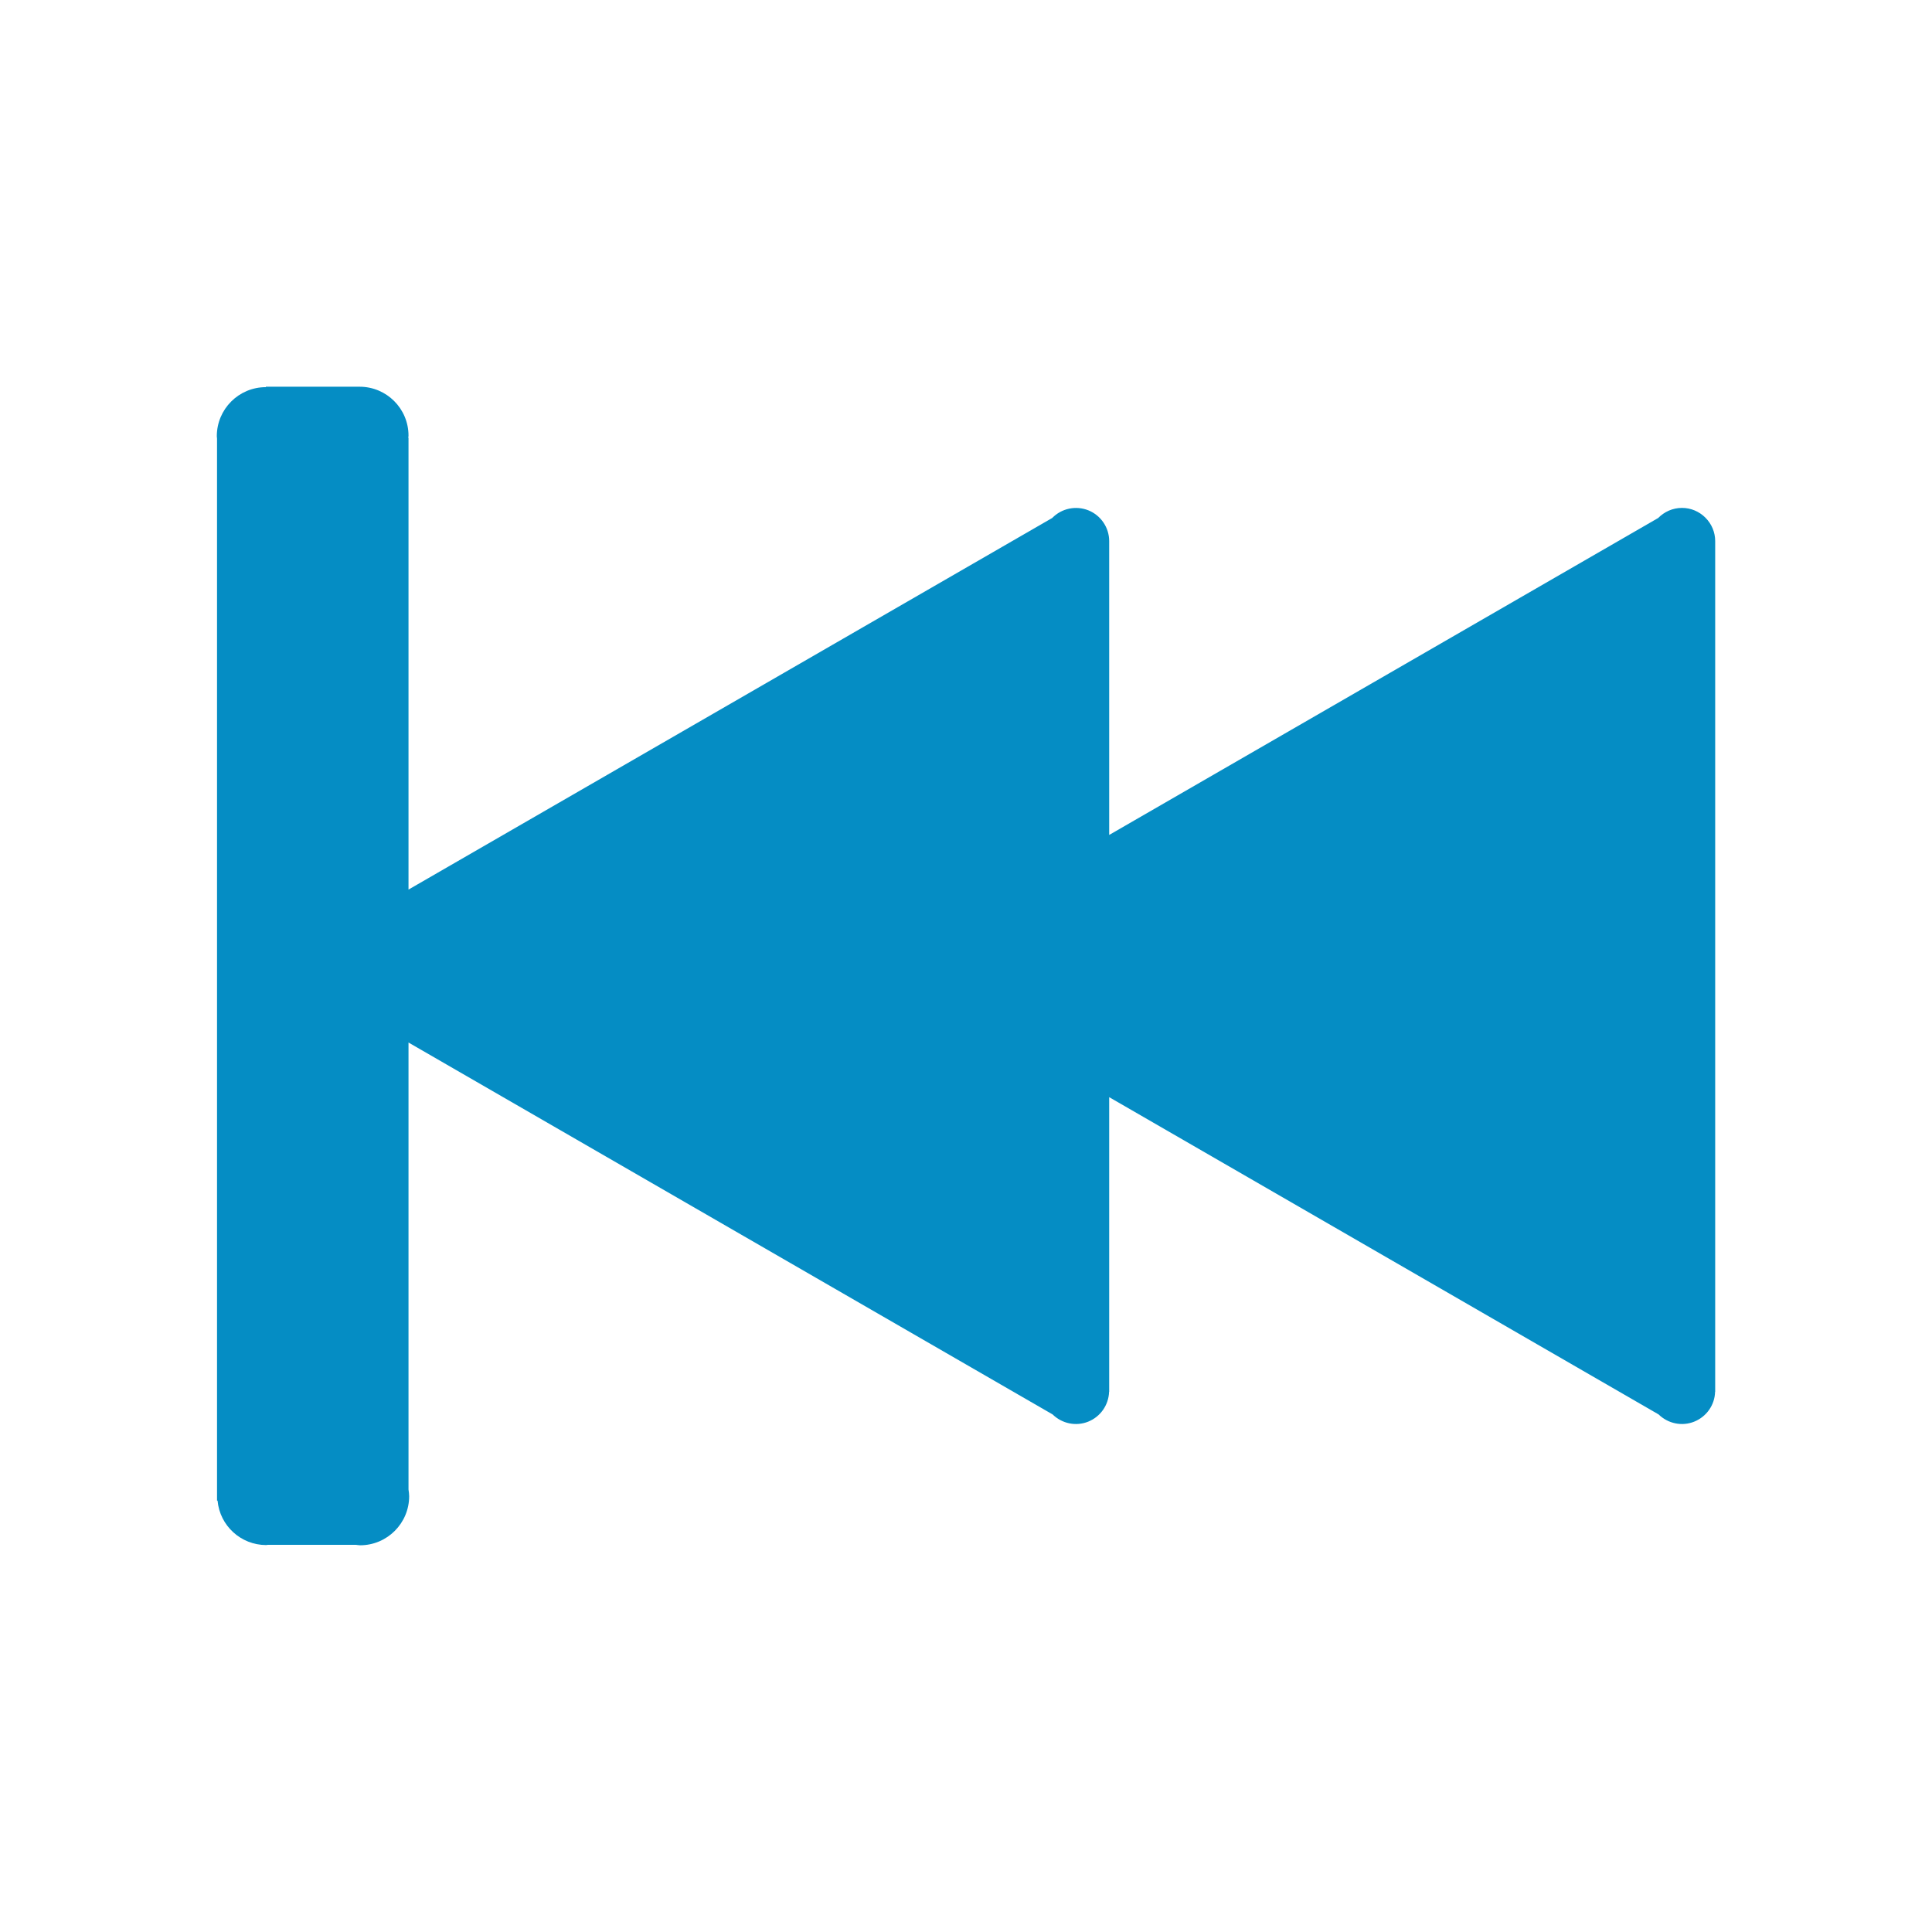
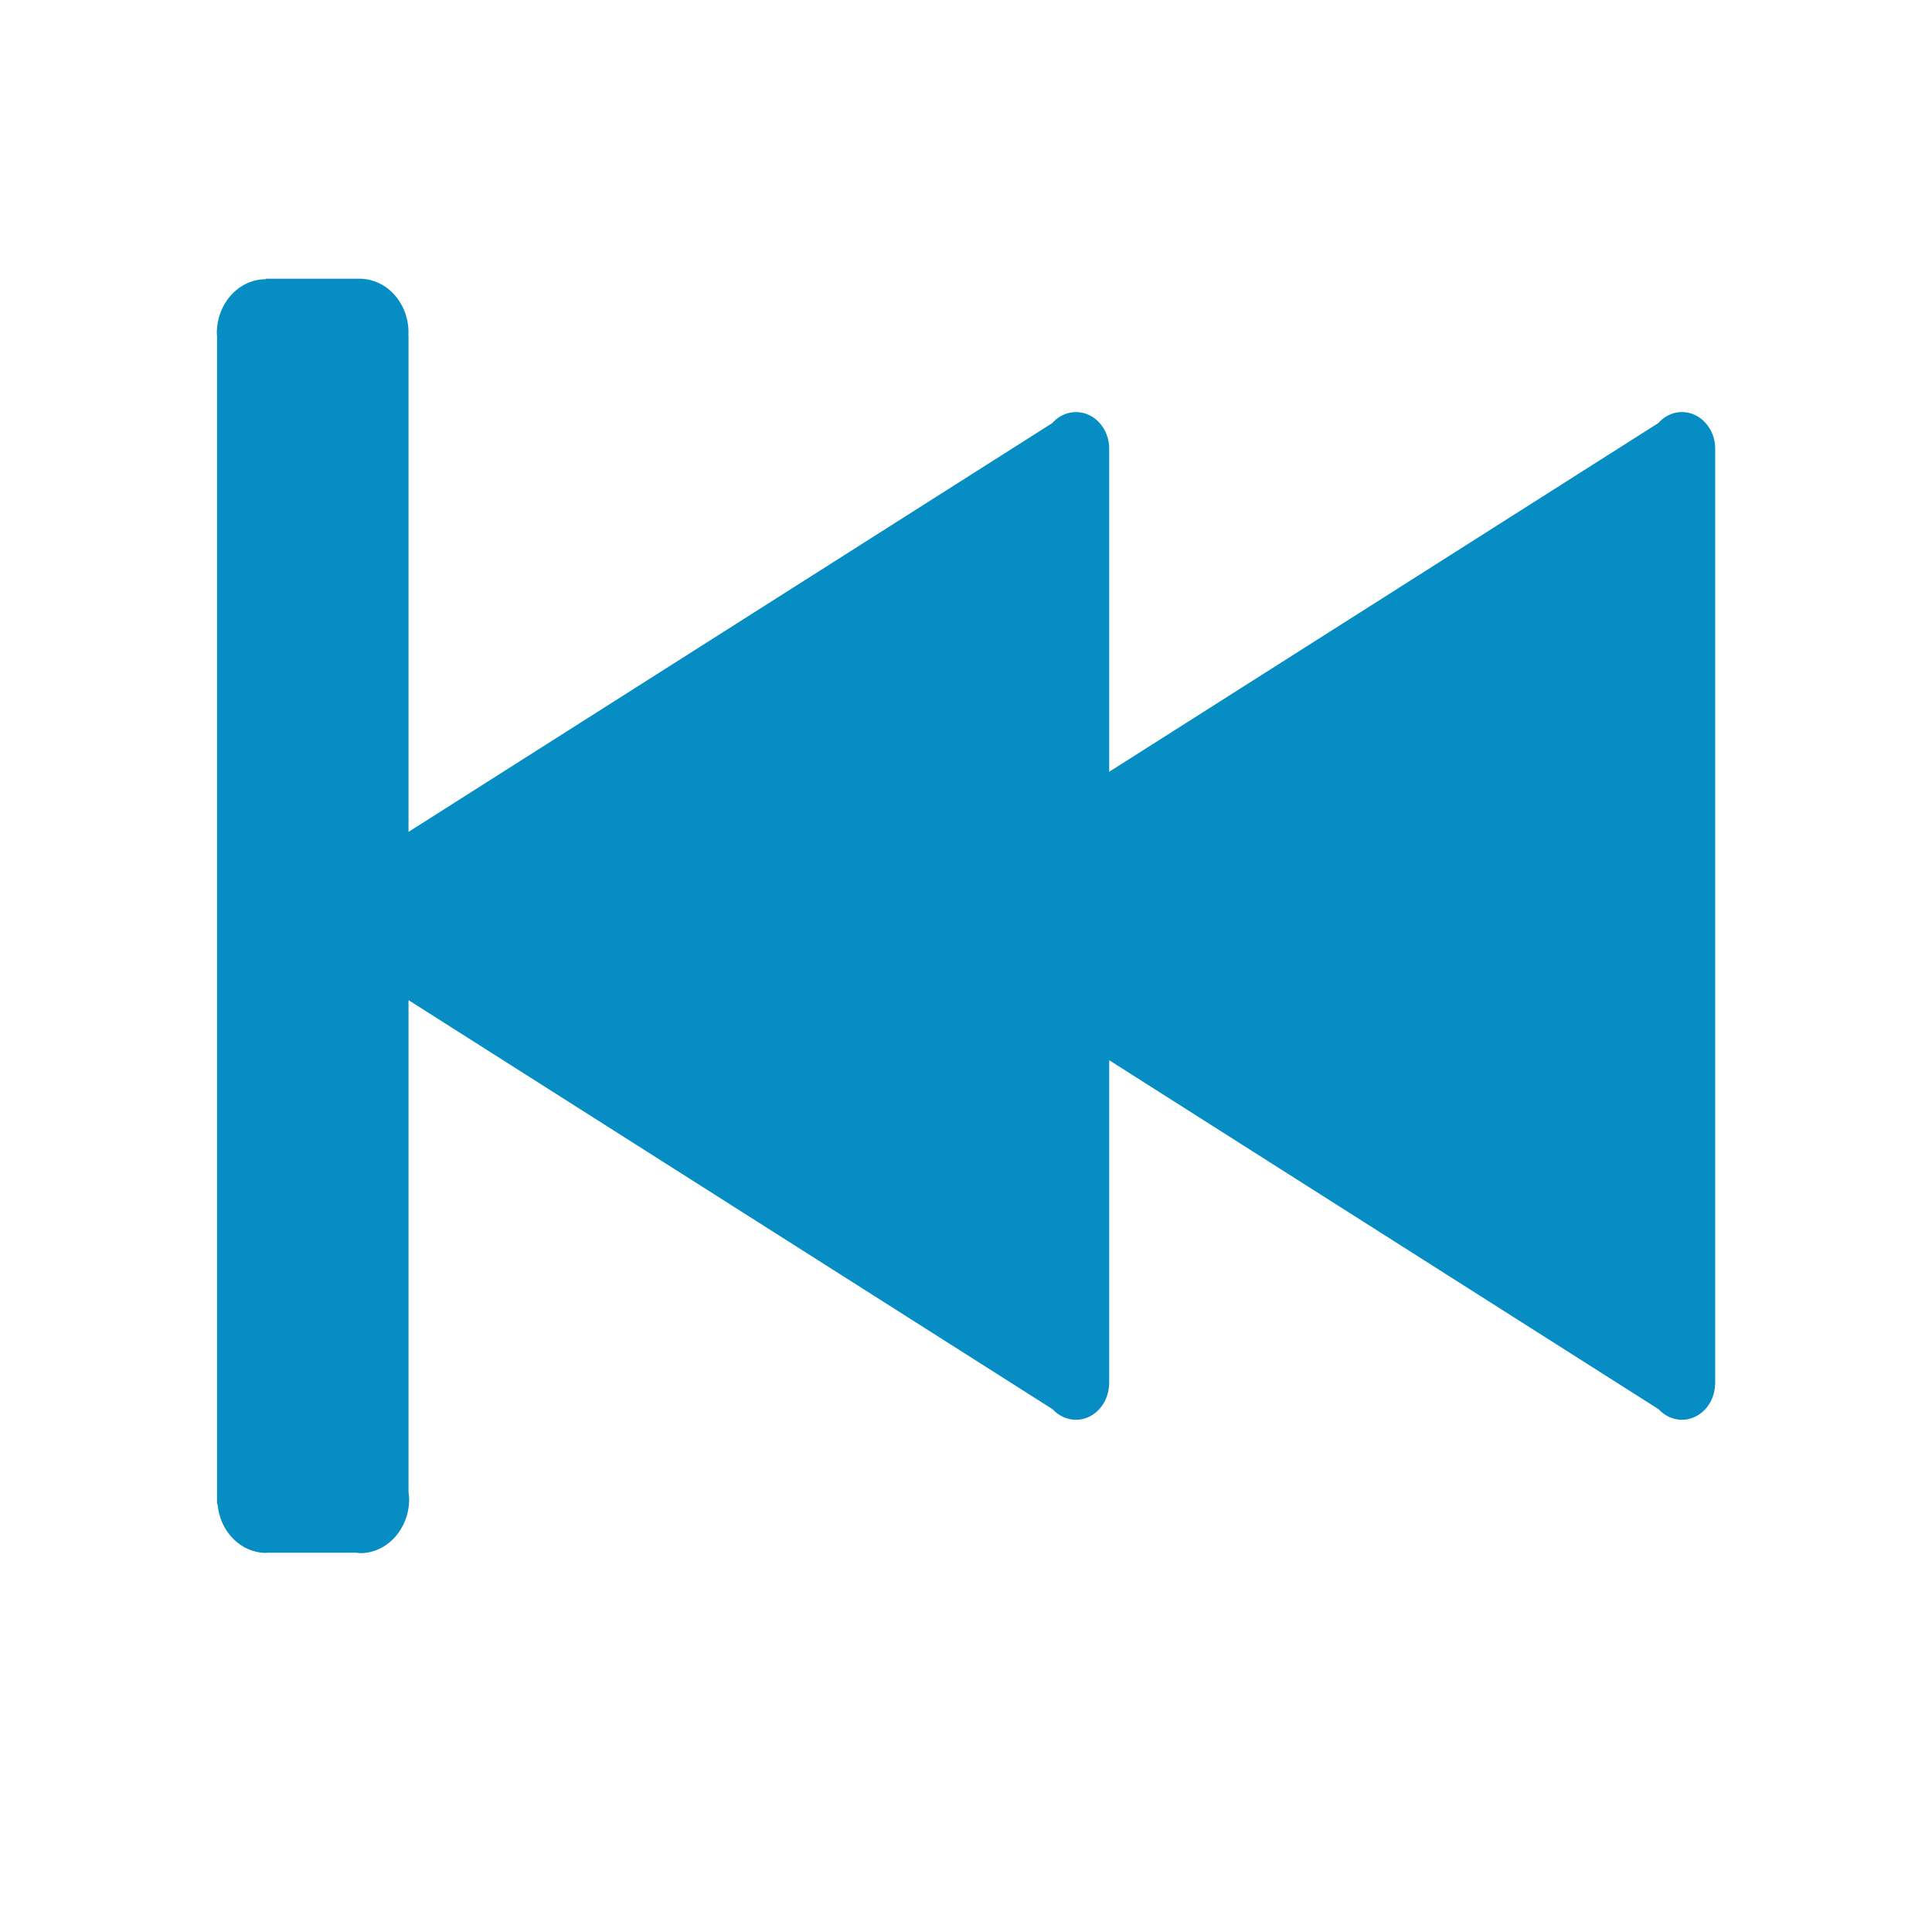
<svg xmlns="http://www.w3.org/2000/svg" width="18" height="18" viewBox="0 0 18 18">
-   <path fill="#058dc4" d="M13.671,1.399 C13.584,1.399 13.506,1.435 13.449,1.493 L8.334,4.446 L8.334,1.708 C8.334,1.583 8.257,1.469 8.141,1.422 C8.024,1.375 7.891,1.403 7.803,1.493 L1.806,4.955 L1.806,0.747 L1.804,0.747 C1.804,0.74 1.806,0.733 1.806,0.726 C1.806,0.474 1.602,0.27 1.35,0.27 L0.477,0.27 L0.477,0.274 C0.224,0.274 0.02,0.479 0.02,0.731 C0.02,0.739 0.022,0.746 0.022,0.754 L0.022,10.648 L0.027,10.648 C0.048,10.882 0.244,11.061 0.479,11.062 C0.484,11.062 0.489,11.06 0.495,11.06 L1.317,11.06 C1.33,11.061 1.342,11.064 1.355,11.064 C1.607,11.064 1.812,10.859 1.812,10.607 C1.812,10.586 1.809,10.566 1.806,10.545 L1.806,6.38 L7.807,9.845 C7.895,9.931 8.025,9.958 8.139,9.912 C8.253,9.866 8.329,9.757 8.333,9.634 L8.334,9.634 L8.334,6.889 L13.453,9.845 C13.541,9.931 13.671,9.958 13.785,9.912 C13.899,9.866 13.976,9.757 13.979,9.634 L13.98,9.634 L13.98,1.708 C13.98,1.626 13.947,1.548 13.889,1.49 C13.831,1.432 13.753,1.399 13.671,1.399 Z" transform="translate(2 3.333)" />
+   <path fill="#058dc4" fill-rule="nonzero" d="M13.671,1.399 C13.584,1.399 13.506,1.435 13.449,1.493 L8.334,4.446 L8.334,1.708 C8.334,1.583 8.257,1.469 8.141,1.422 C8.024,1.375 7.891,1.403 7.803,1.493 L1.806,4.955 L1.806,0.747 L1.804,0.747 C1.804,0.74 1.806,0.733 1.806,0.726 C1.806,0.474 1.602,0.27 1.35,0.27 L0.477,0.27 L0.477,0.274 C0.224,0.274 0.02,0.479 0.02,0.731 C0.02,0.739 0.022,0.746 0.022,0.754 L0.022,10.648 L0.027,10.648 C0.048,10.882 0.244,11.061 0.479,11.062 C0.484,11.062 0.489,11.06 0.495,11.06 L1.317,11.06 C1.33,11.061 1.342,11.064 1.355,11.064 C1.607,11.064 1.812,10.859 1.812,10.607 C1.812,10.586 1.809,10.566 1.806,10.545 L1.806,6.38 L7.807,9.845 C7.895,9.931 8.025,9.958 8.139,9.912 C8.253,9.866 8.329,9.757 8.333,9.634 L8.334,9.634 L8.334,6.889 L13.453,9.845 C13.541,9.931 13.671,9.958 13.785,9.912 C13.899,9.866 13.976,9.757 13.979,9.634 L13.98,9.634 L13.98,1.708 C13.98,1.626 13.947,1.548 13.889,1.49 C13.831,1.432 13.753,1.399 13.671,1.399 Z" transform="translate(2 2.3) scale(1 1.1)" />
</svg>
